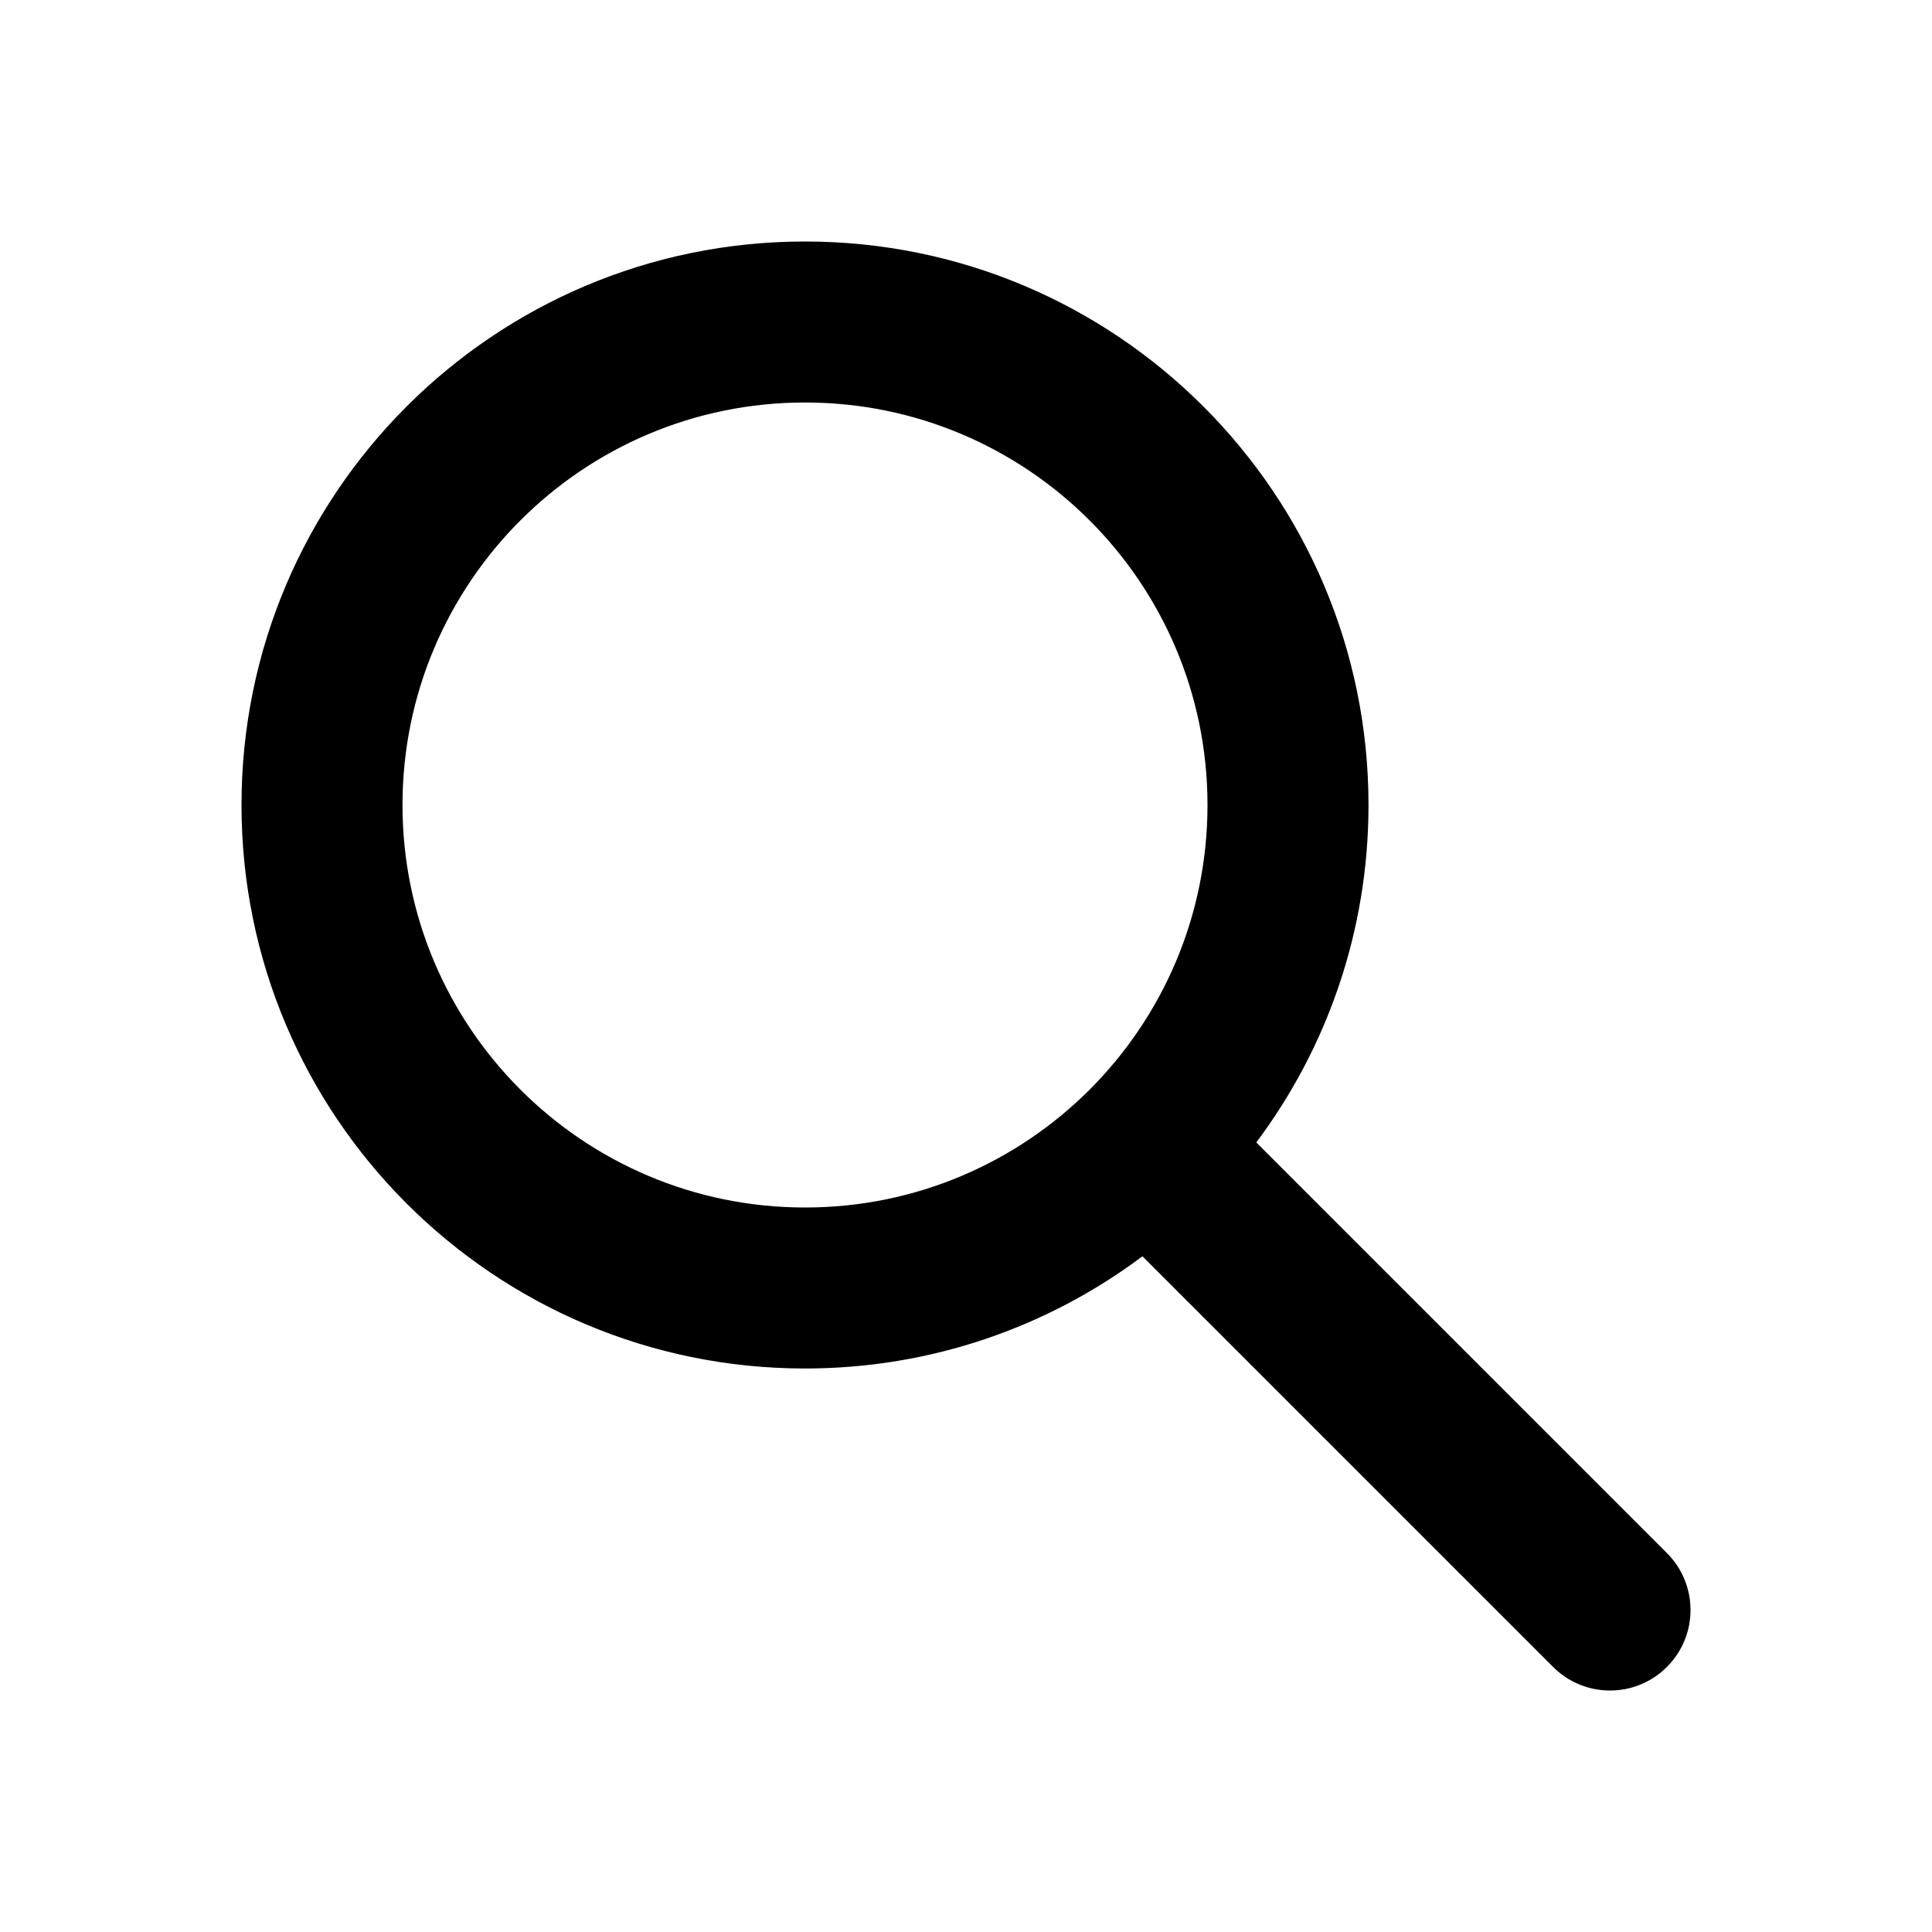
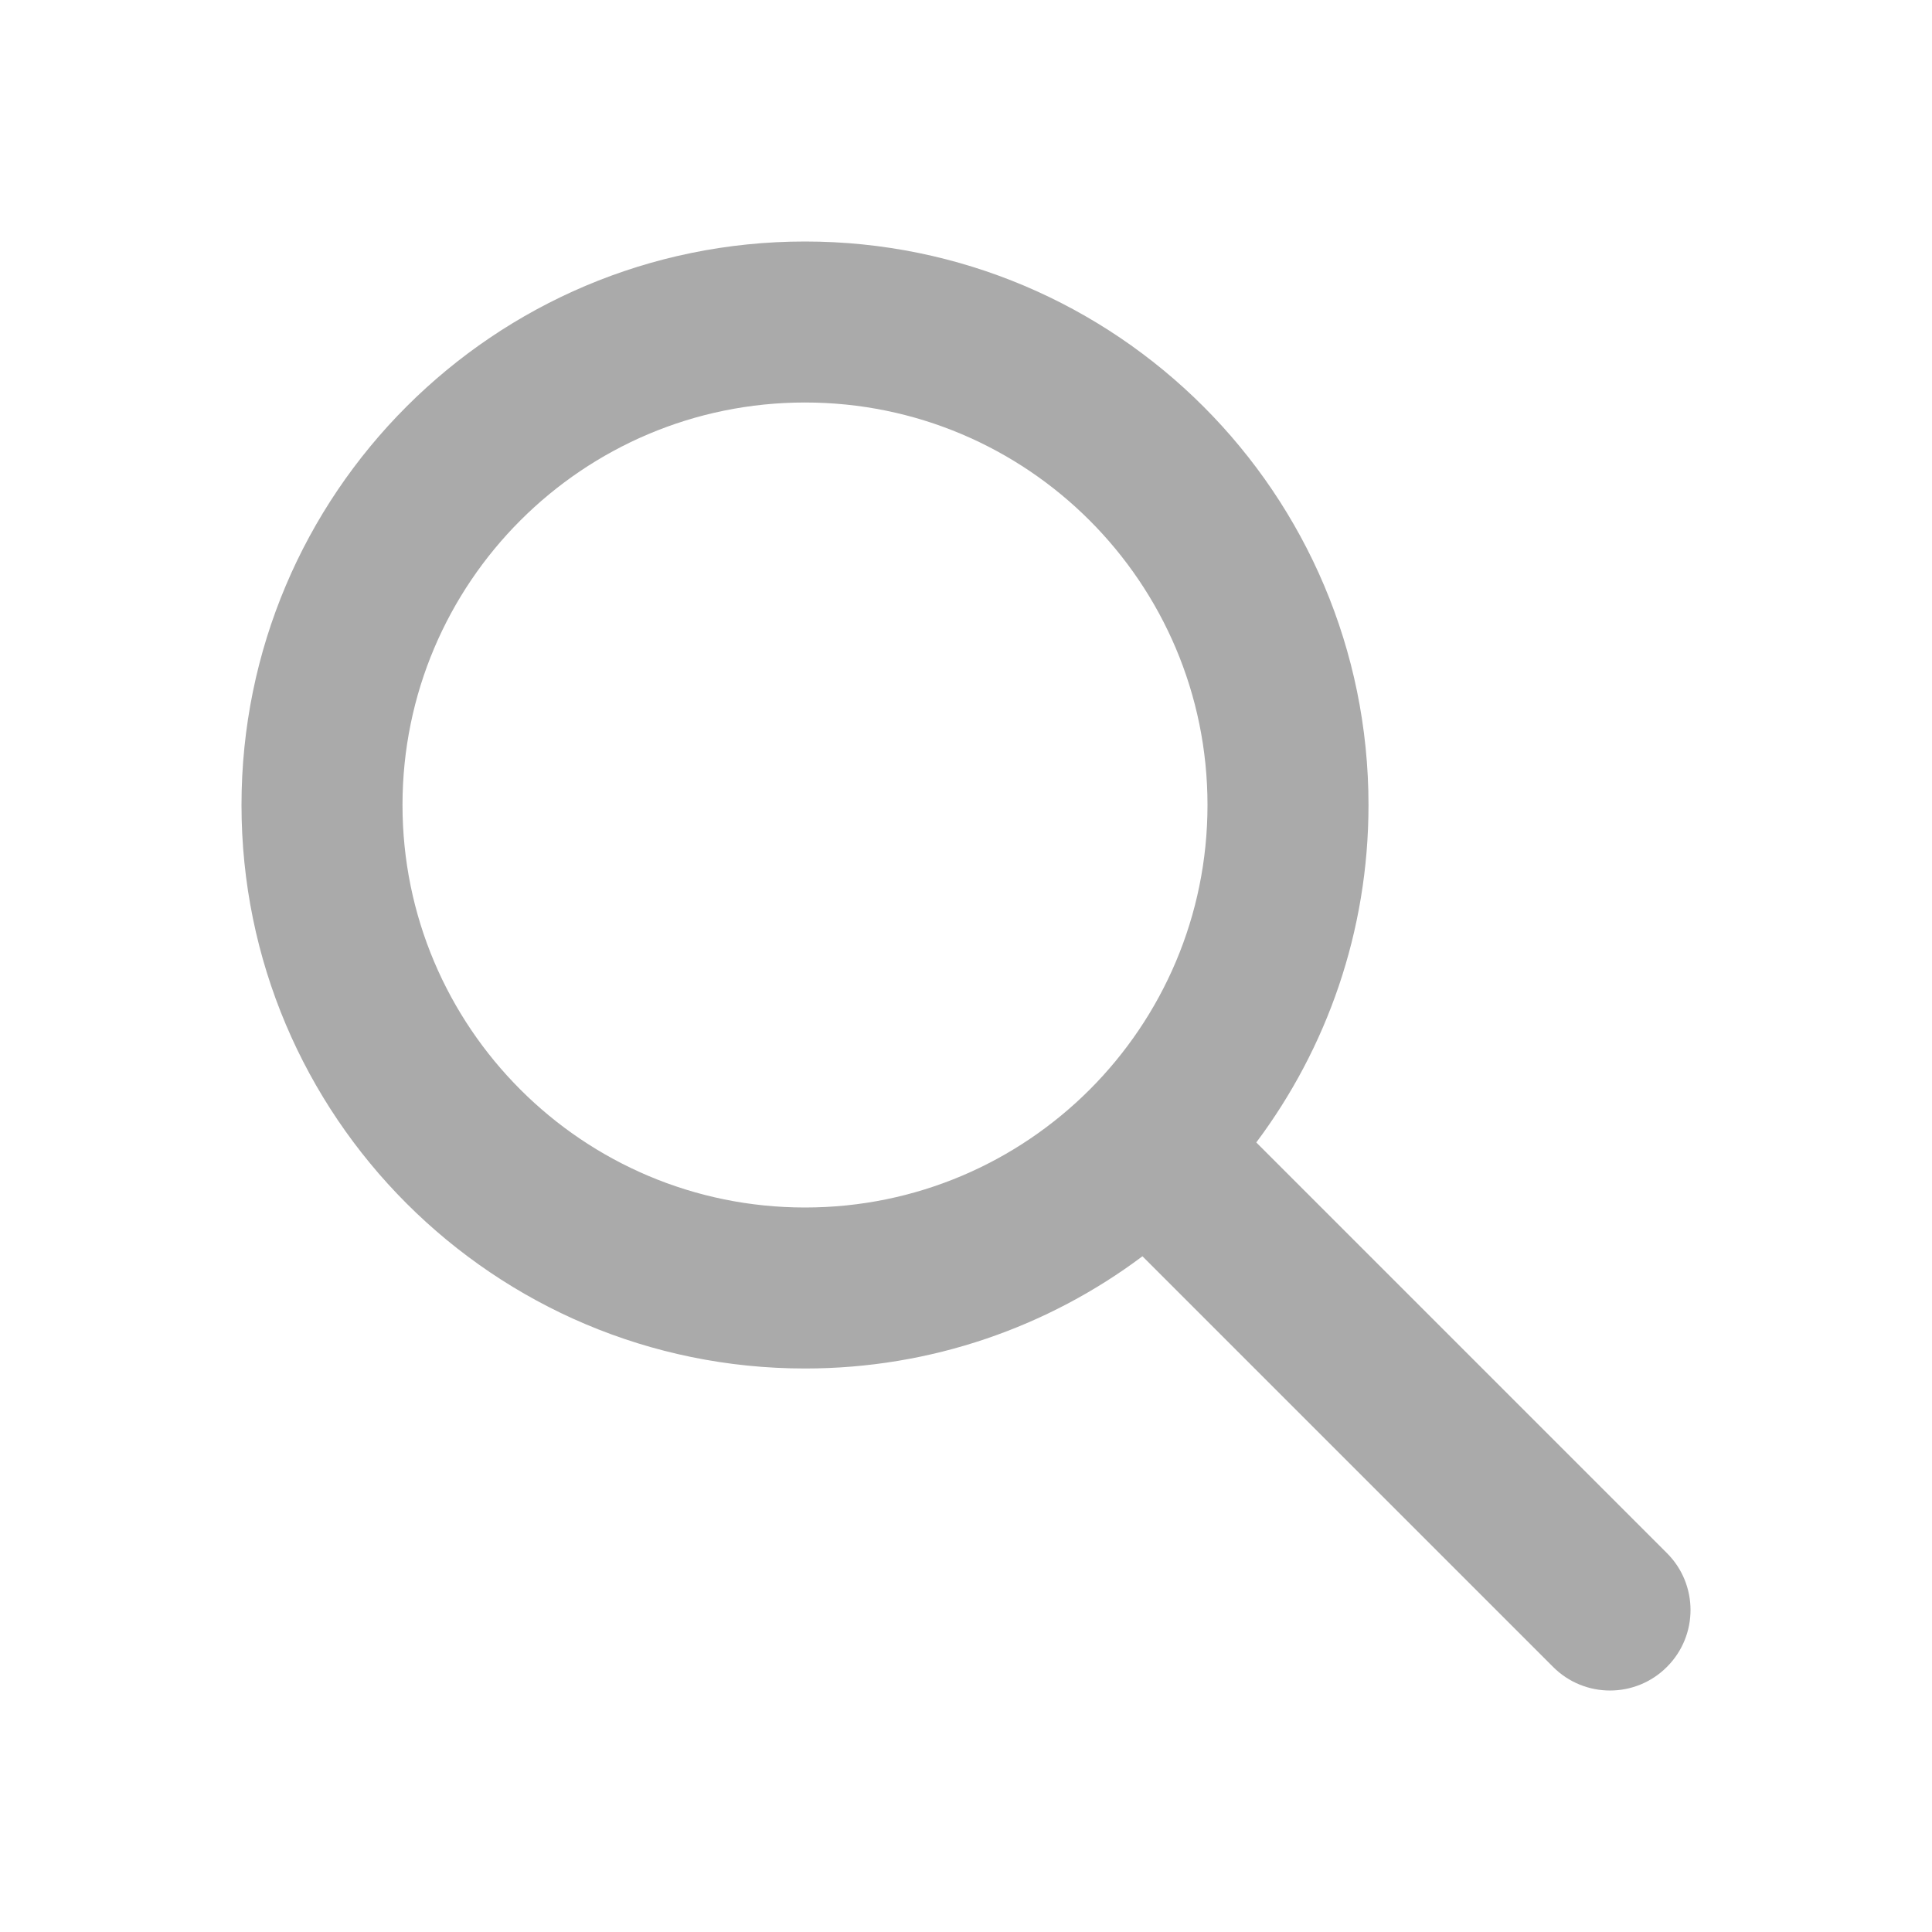
- <svg xmlns="http://www.w3.org/2000/svg" width="800px" height="800px" viewBox="0 0 24 24" fill="none">
-   <path fill-rule="evenodd" clip-rule="evenodd" d="M10 5C7.239 5 5 7.239 5 10C5 12.761 7.239 15 10 15C11.381 15 12.63 14.441 13.536 13.536C14.441 12.63 15 11.381 15 10C15 7.239 12.761 5 10 5ZM3 10C3 6.134 6.134 3 10 3C13.866 3 17 6.134 17 10C17 11.572 16.481 13.024 15.606 14.192L20.707 19.293C21.098 19.683 21.098 20.317 20.707 20.707C20.317 21.098 19.683 21.098 19.293 20.707L14.192 15.606C13.024 16.481 11.572 17 10 17C6.134 17 3 13.866 3 10Z" fill="#000000" />
+ <svg xmlns="http://www.w3.org/2000/svg" viewBox="0 0 24 24" fill="none">
+   <path fill-rule="evenodd" clip-rule="evenodd" d="M10 5C7.239 5 5 7.239 5 10C5 12.761 7.239 15 10 15C11.381 15 12.63 14.441 13.536 13.536C14.441 12.63 15 11.381 15 10C15 7.239 12.761 5 10 5ZM3 10C3 6.134 6.134 3 10 3C13.866 3 17 6.134 17 10C17 11.572 16.481 13.024 15.606 14.192L20.707 19.293C21.098 19.683 21.098 20.317 20.707 20.707C20.317 21.098 19.683 21.098 19.293 20.707L14.192 15.606C13.024 16.481 11.572 17 10 17C6.134 17 3 13.866 3 10Z" fill="#AAA" />
</svg>
